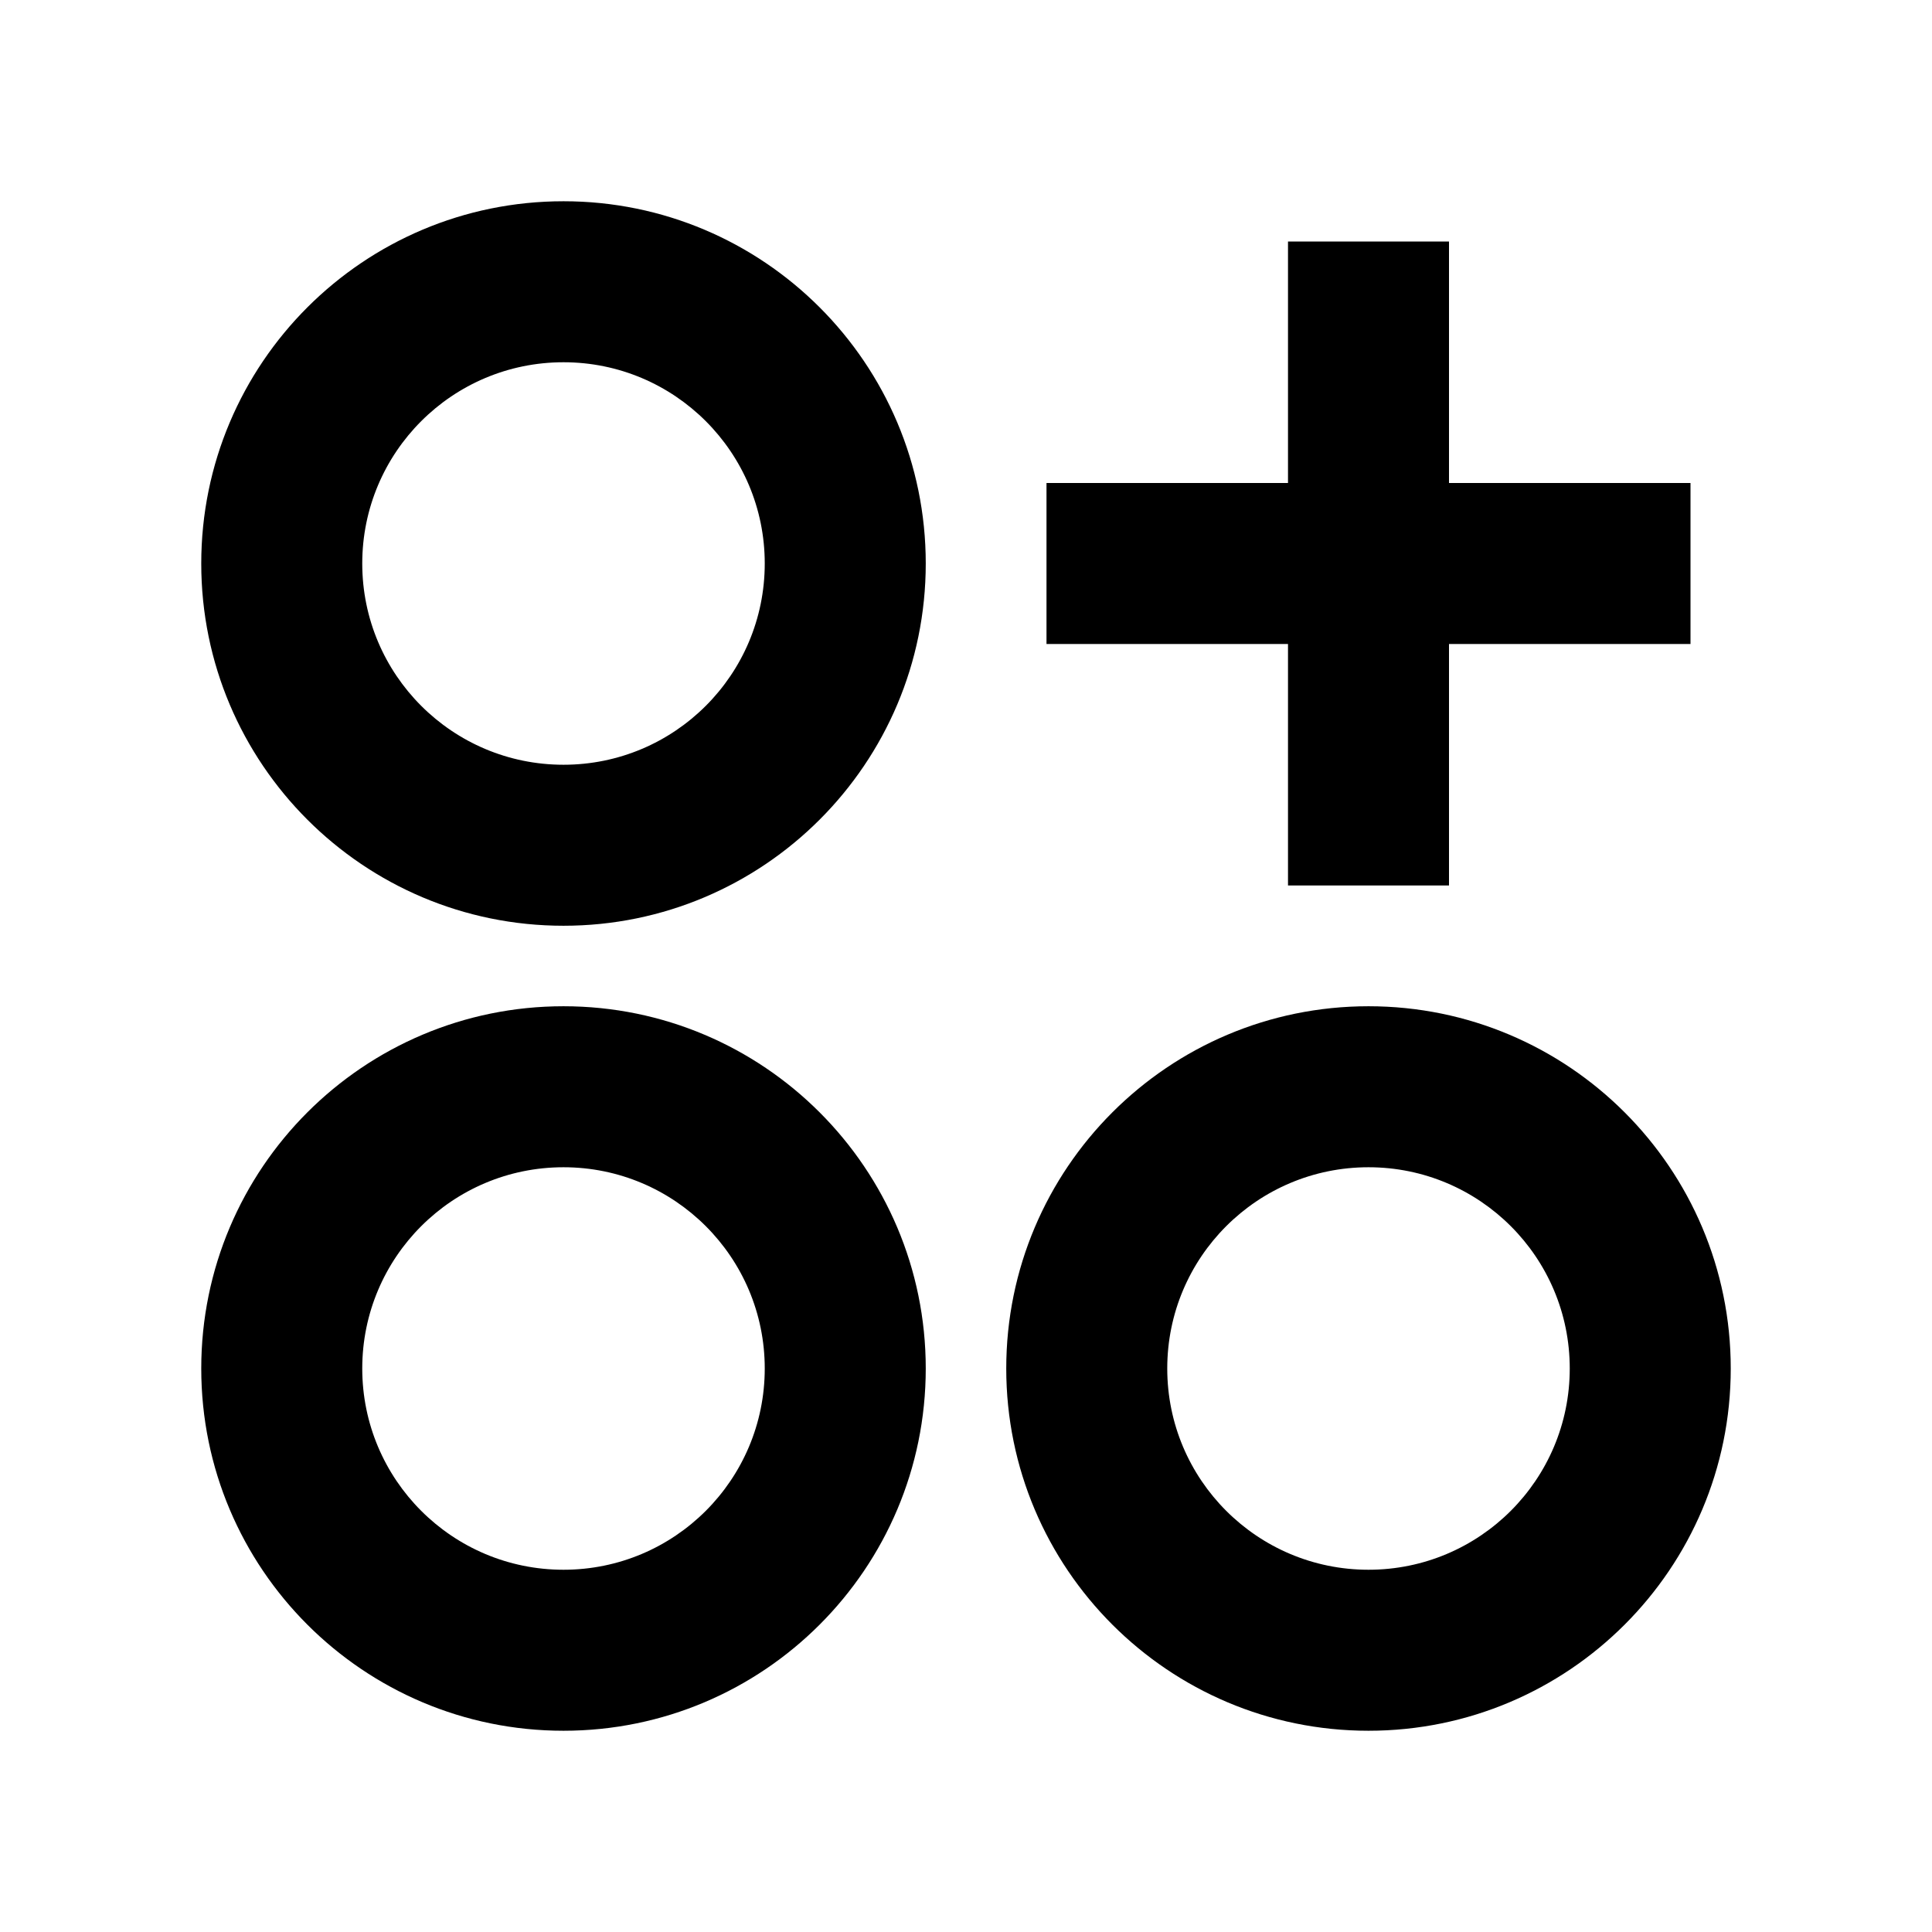
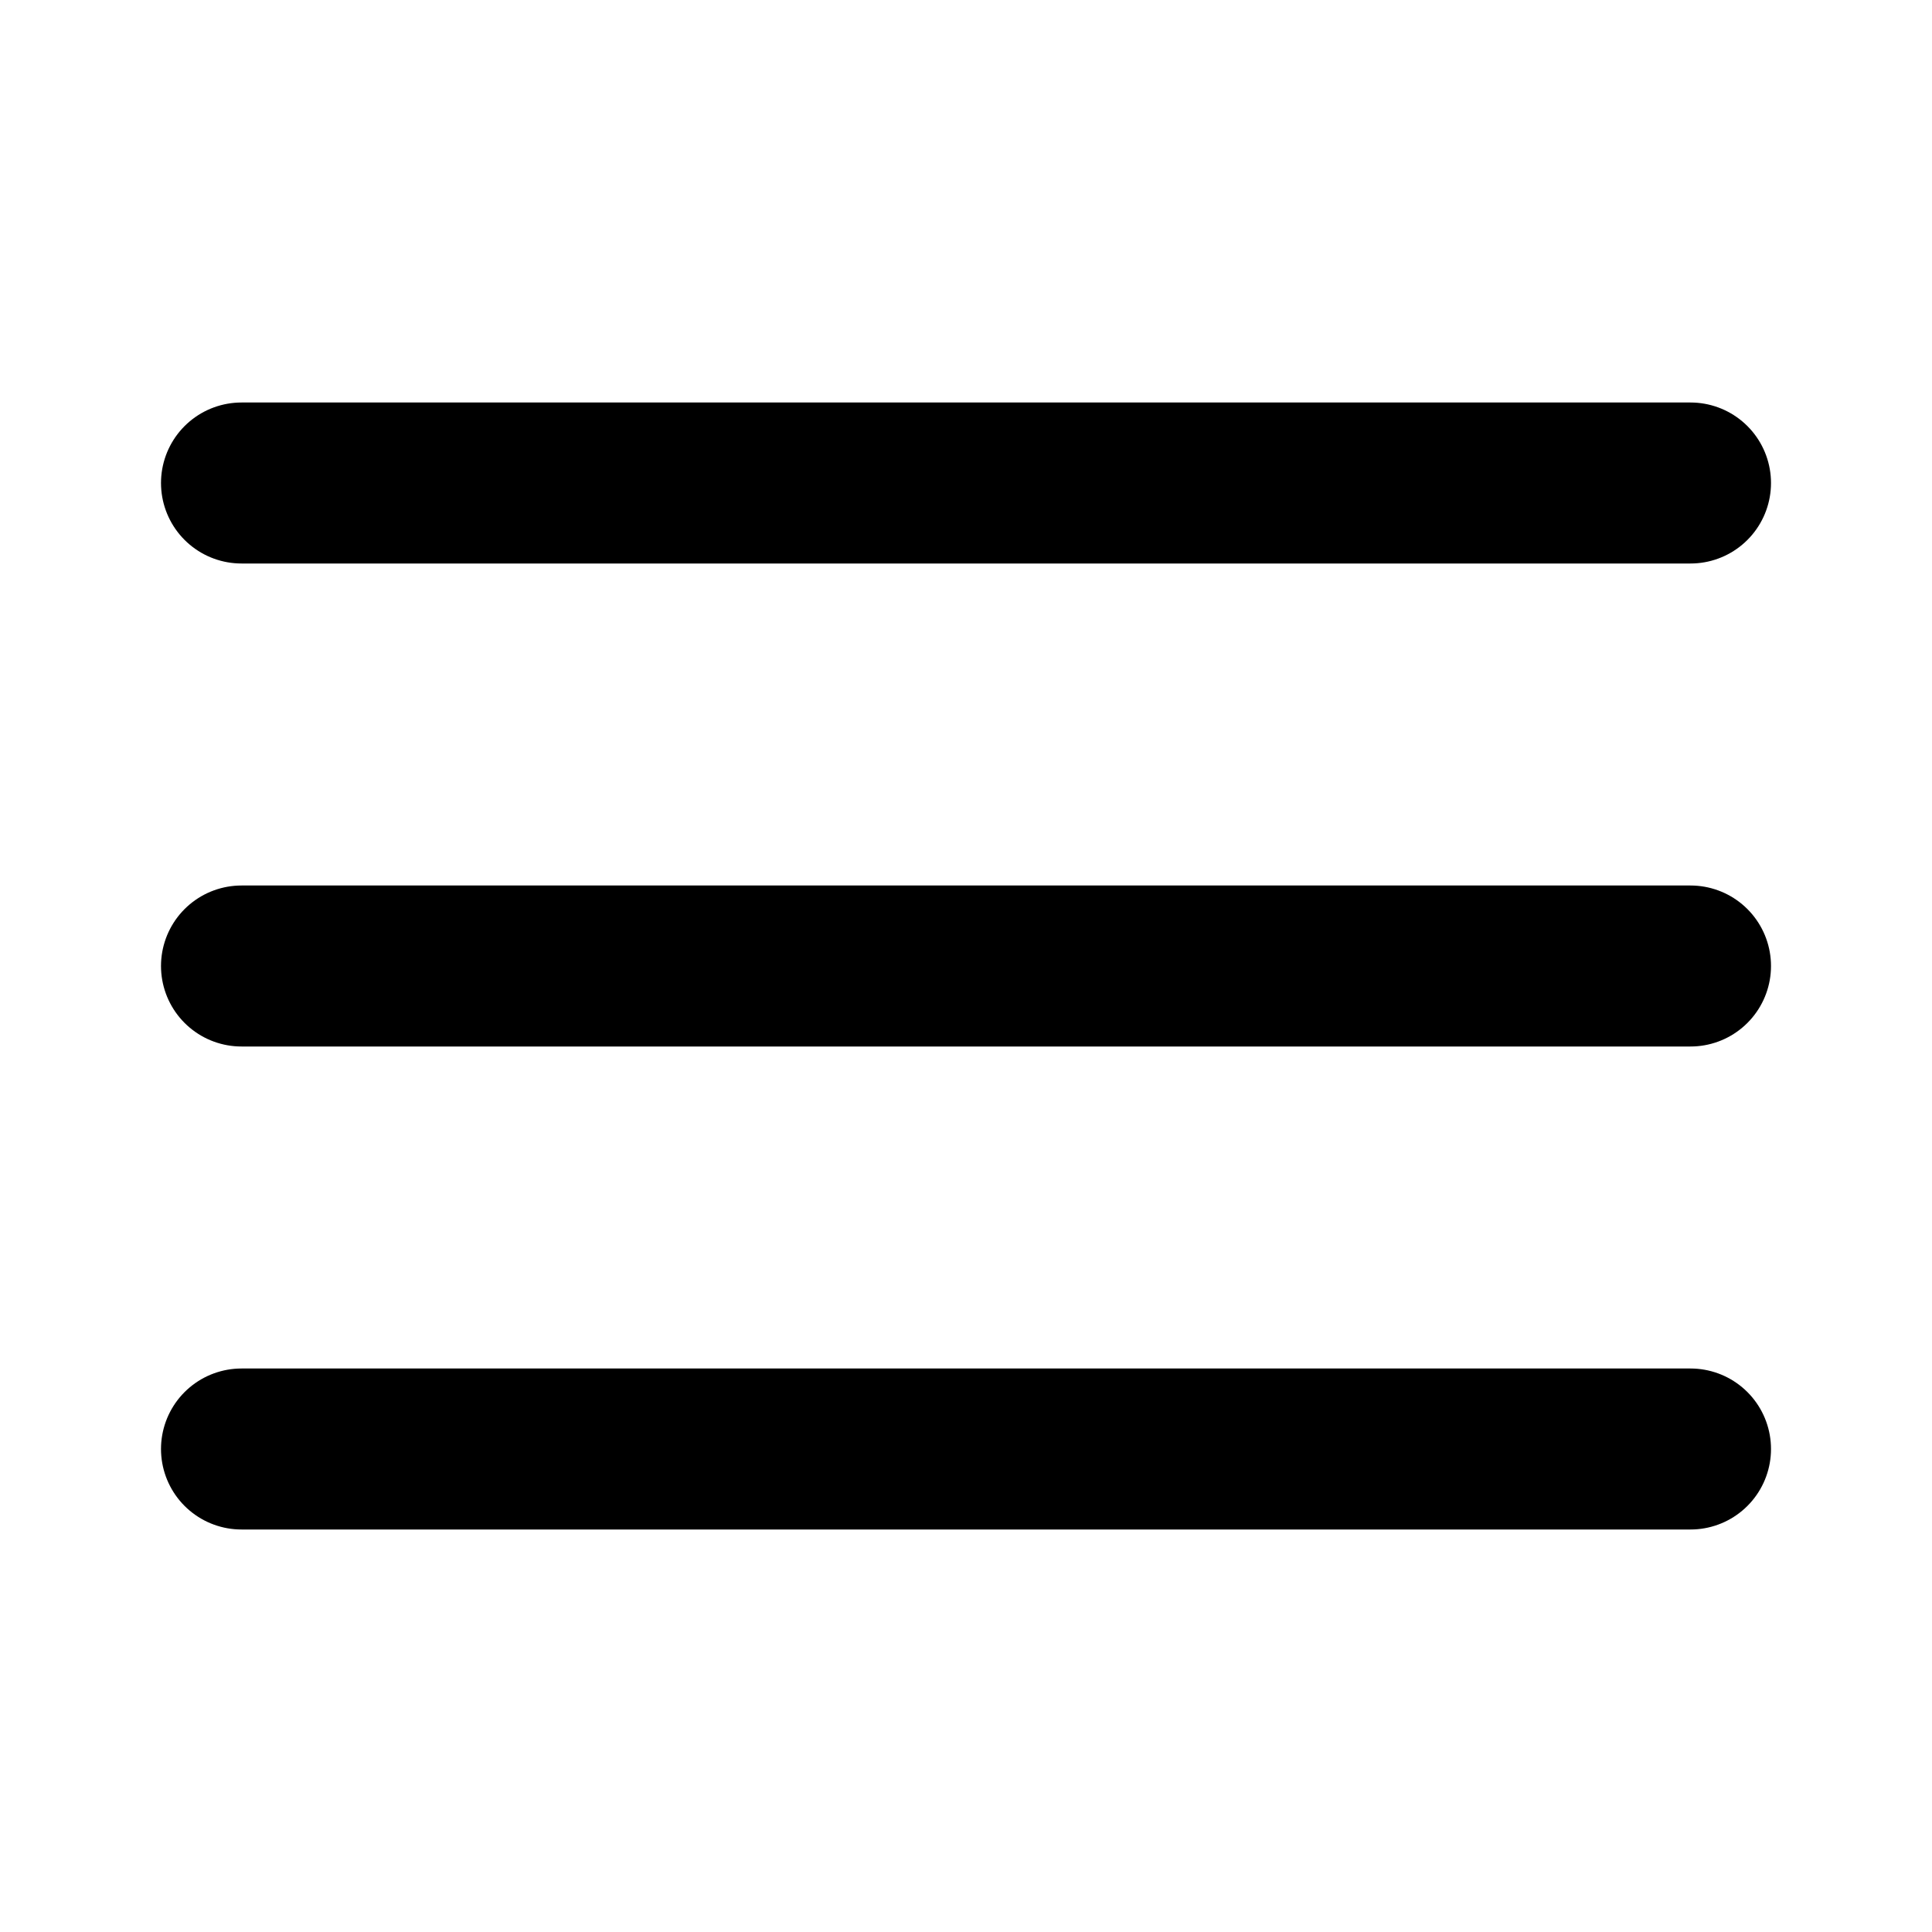
- <svg xmlns="http://www.w3.org/2000/svg" viewBox="0 0 24 24" fill="currentColor">
-   <path d="M2.5 7C2.5 9.485 4.515 11.5 7 11.5C9.485 11.5 11.5 9.485 11.5 7C11.5 4.515 9.485 2.5 7 2.5C4.515 2.5 2.5 4.515 2.5 7ZM2.5 17C2.5 19.485 4.515 21.5 7 21.5C9.485 21.5 11.5 19.485 11.5 17C11.5 14.515 9.485 12.5 7 12.5C4.515 12.5 2.5 14.515 2.5 17ZM12.5 17C12.5 19.485 14.515 21.5 17 21.5C19.485 21.5 21.5 19.485 21.5 17C21.5 14.515 19.485 12.5 17 12.5C14.515 12.5 12.5 14.515 12.5 17ZM9.5 7C9.5 8.381 8.381 9.5 7 9.5C5.619 9.5 4.5 8.381 4.5 7C4.5 5.619 5.619 4.5 7 4.5C8.381 4.5 9.5 5.619 9.5 7ZM9.5 17C9.5 18.381 8.381 19.5 7 19.5C5.619 19.5 4.5 18.381 4.5 17C4.5 15.619 5.619 14.5 7 14.5C8.381 14.5 9.5 15.619 9.5 17ZM19.5 17C19.5 18.381 18.381 19.5 17 19.5C15.619 19.5 14.5 18.381 14.5 17C14.5 15.619 15.619 14.5 17 14.5C18.381 14.5 19.5 15.619 19.5 17ZM16 11V8H13V6H16V3H18V6H21V8H18V11H16Z" />
+ <svg xmlns="http://www.w3.org/2000/svg" viewBox="0 0 24 24" fill="none" stroke="currentColor" stroke-width="2" stroke-linecap="round" stroke-linejoin="round">
+   <line x1="3" y1="6" x2="21" y2="6" />
+   <line x1="3" y1="12" x2="21" y2="12" />
+   <line x1="3" y1="18" x2="21" y2="18" />
</svg>
